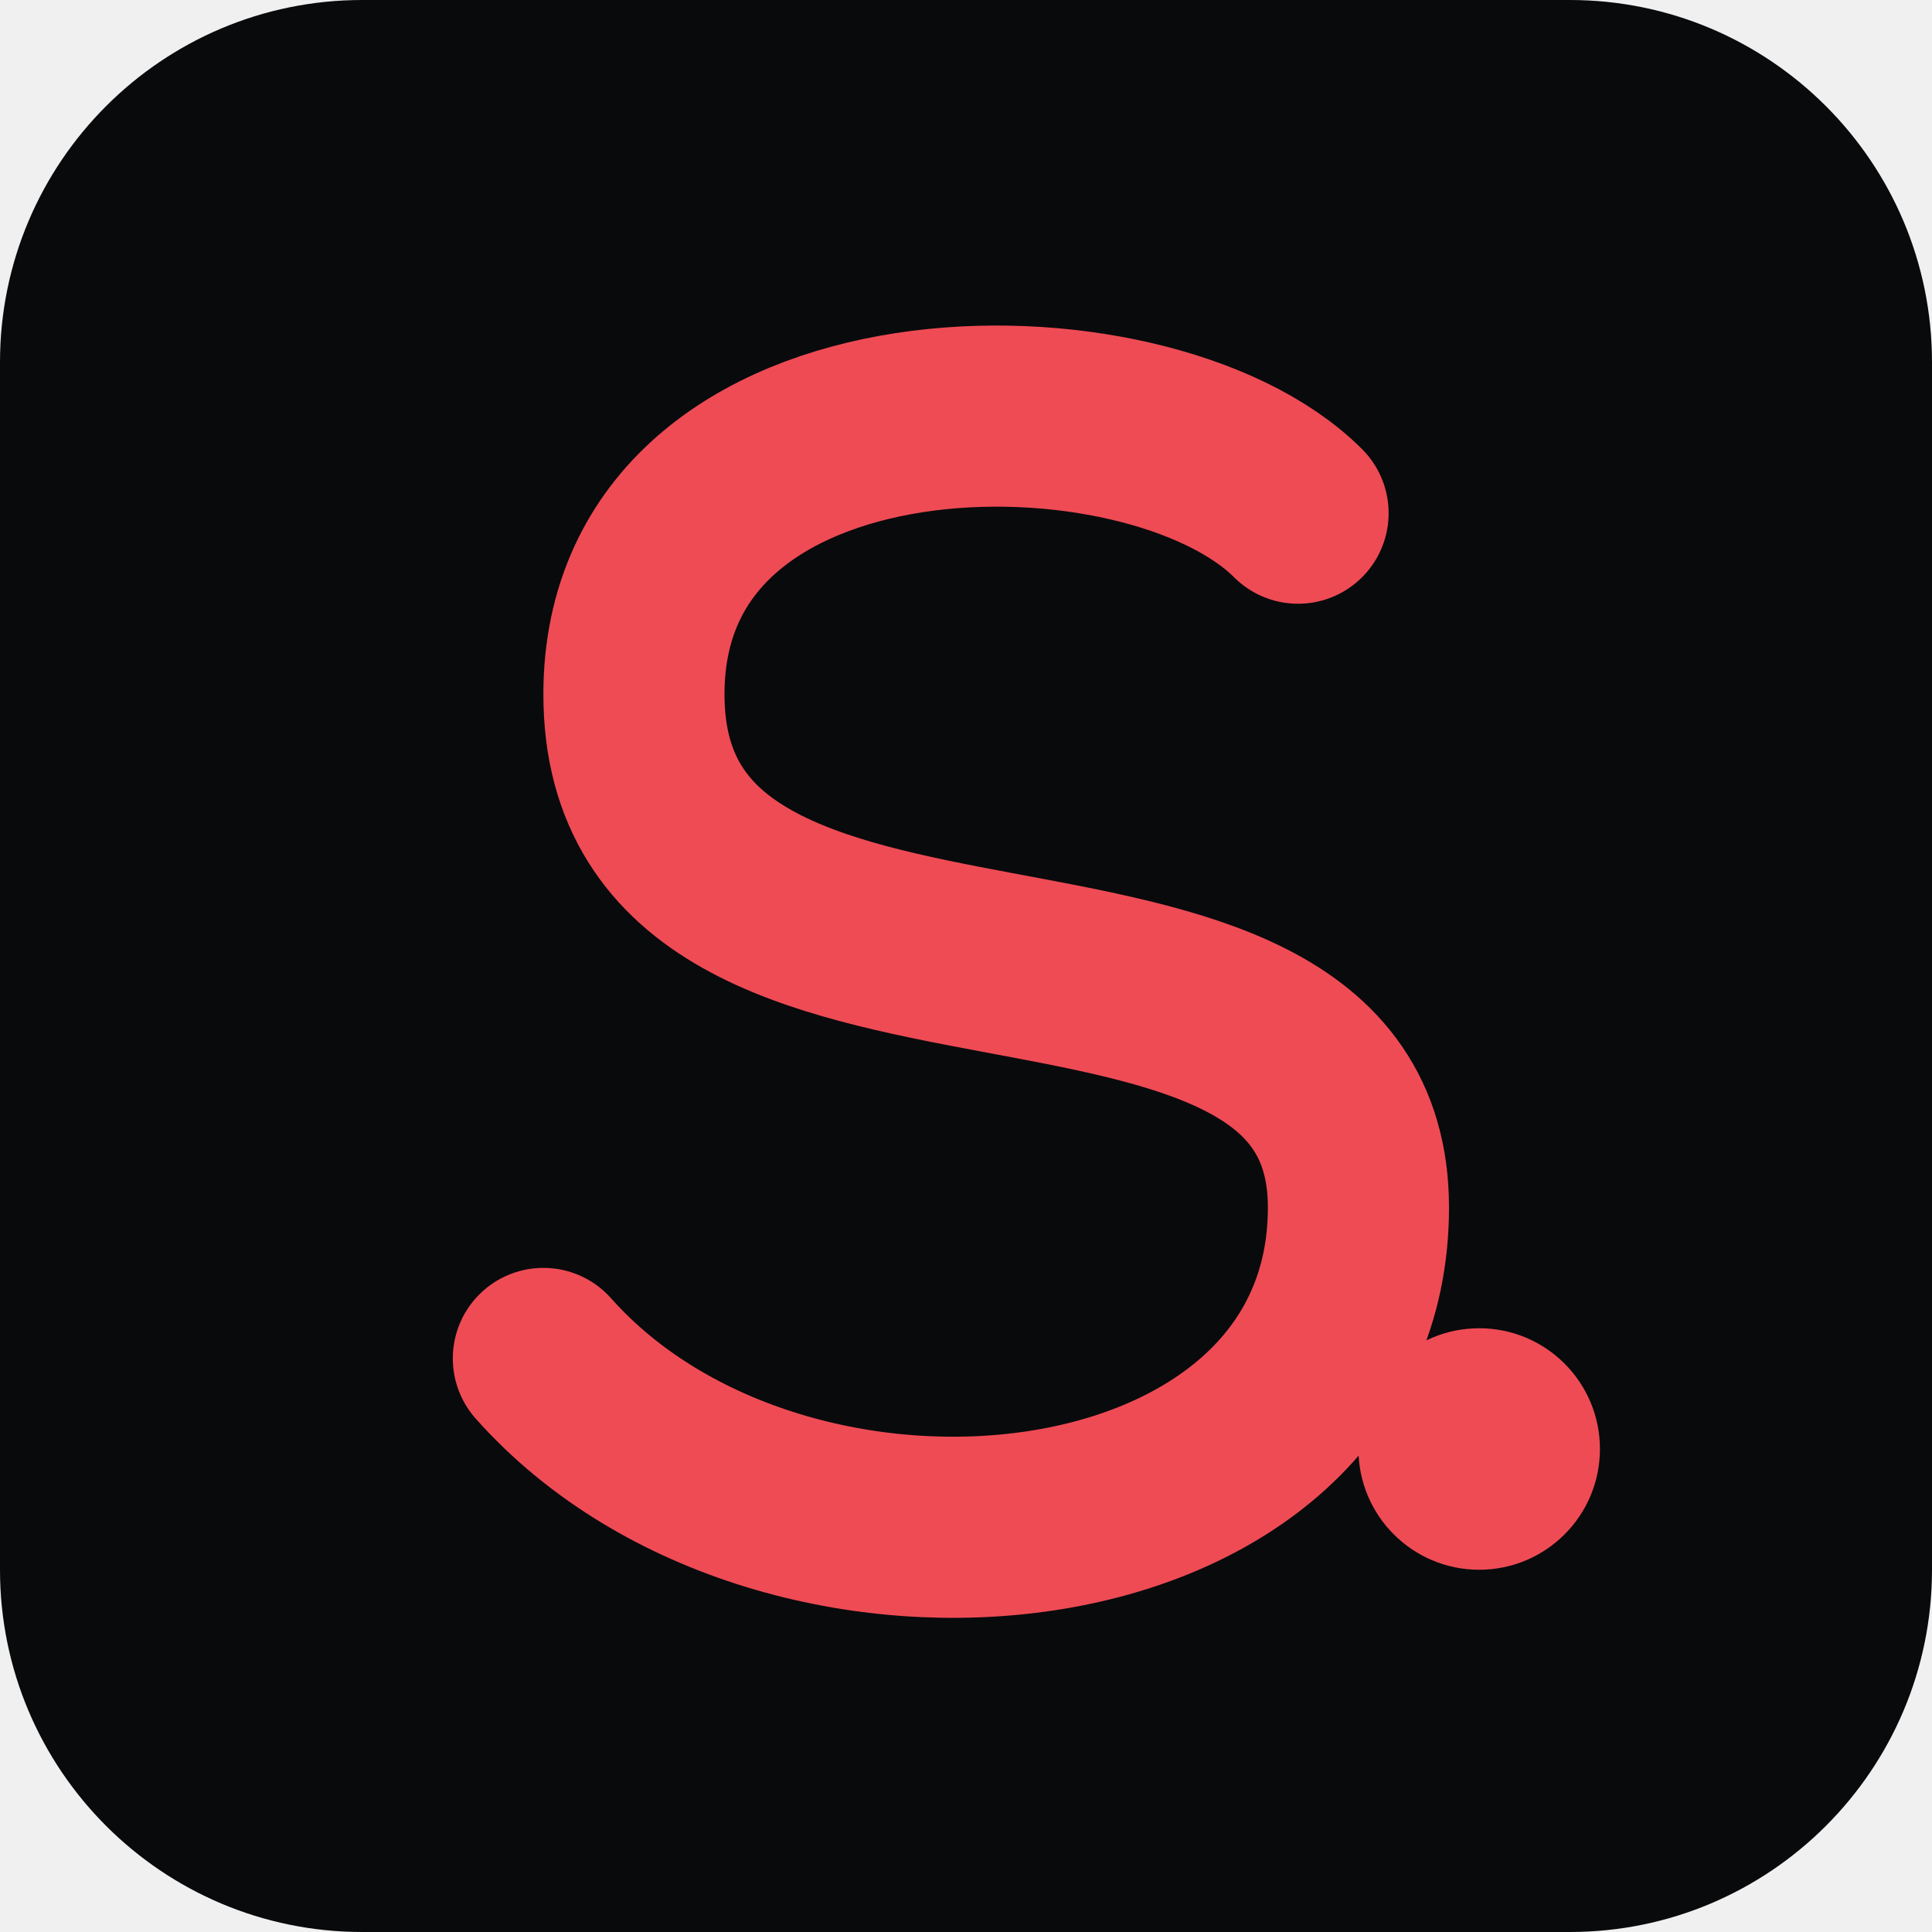
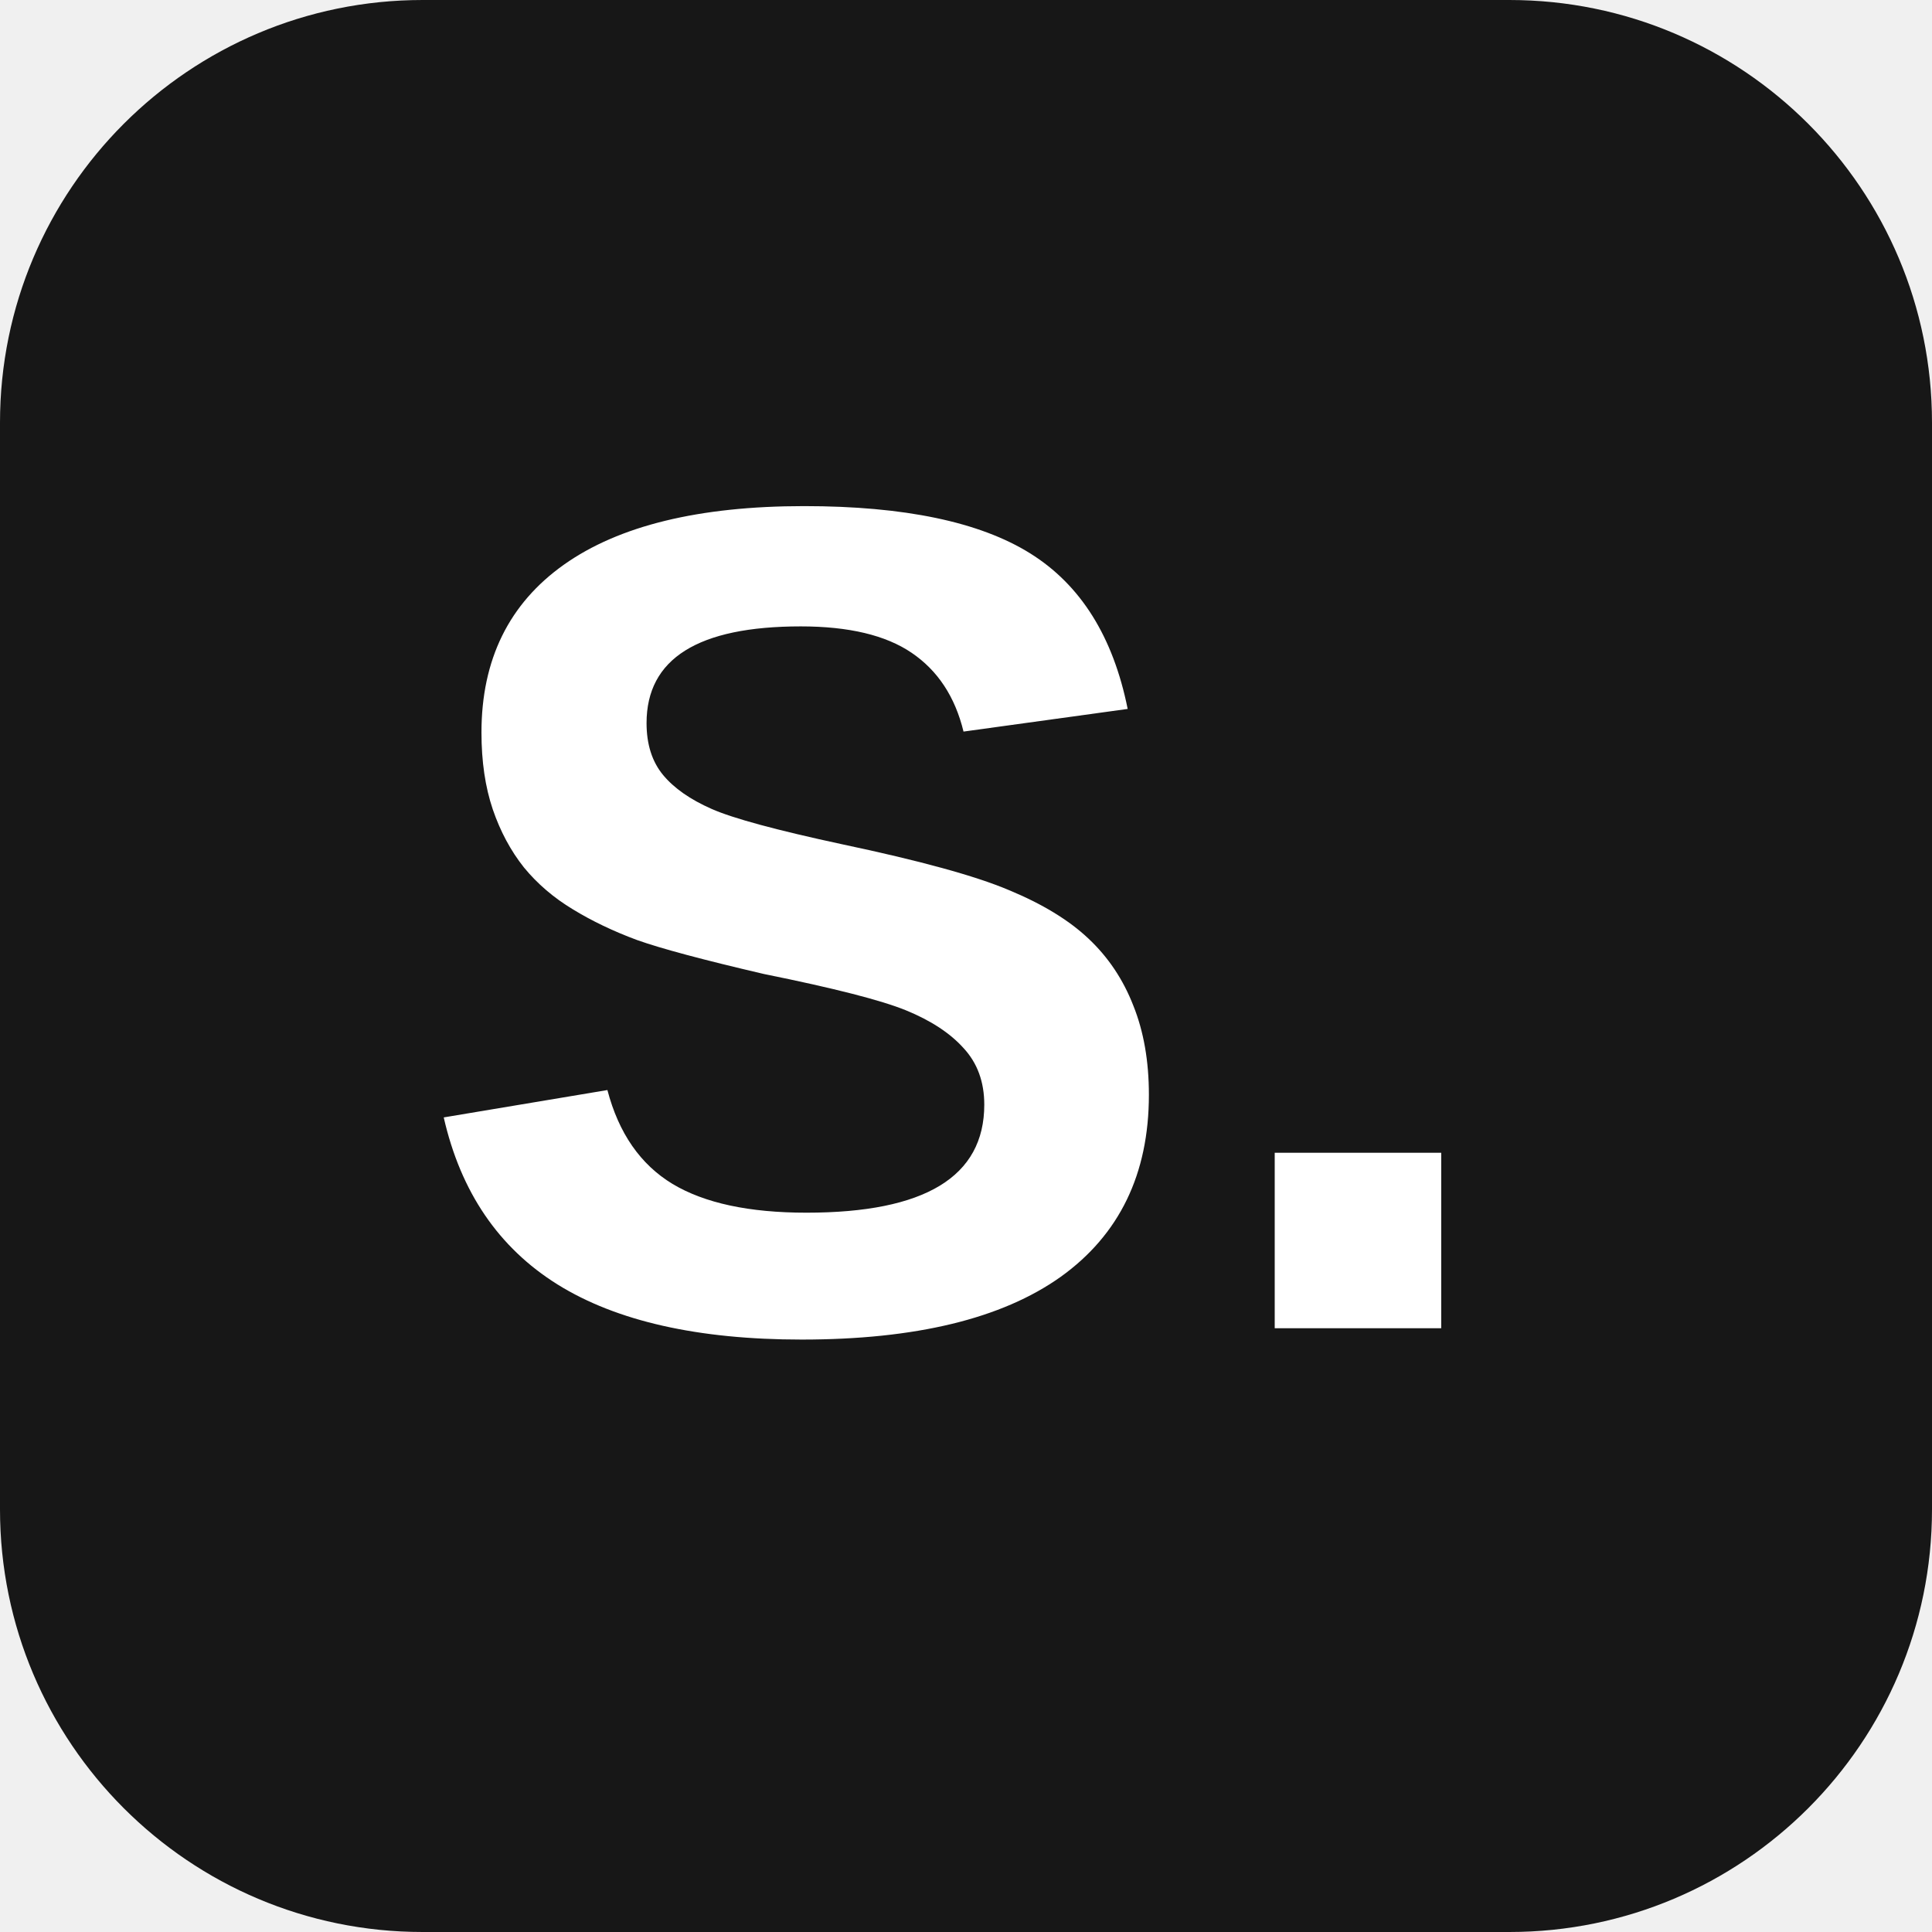
<svg xmlns="http://www.w3.org/2000/svg" viewBox="0 0 64 64">
-   <rect width="64" height="64" rx="12" fill="#090a0c" />
-   <path d="M43 17c-5-5-22-5-22 6 0 13 24 5 24 17 0 12-19 14-27 5" fill="none" stroke="#ef4b55" stroke-width="6" stroke-linecap="round" />
-   <circle cx="49" cy="48" r="4" fill="#ef4b55" />
+   <rect width="64" height="64" rx="14" fill="#171717" />
+   <text x="32" y="44" text-anchor="middle" font-family="Arial,sans-serif" font-size="39" font-weight="700" fill="#fff">S.</text>
</svg>
